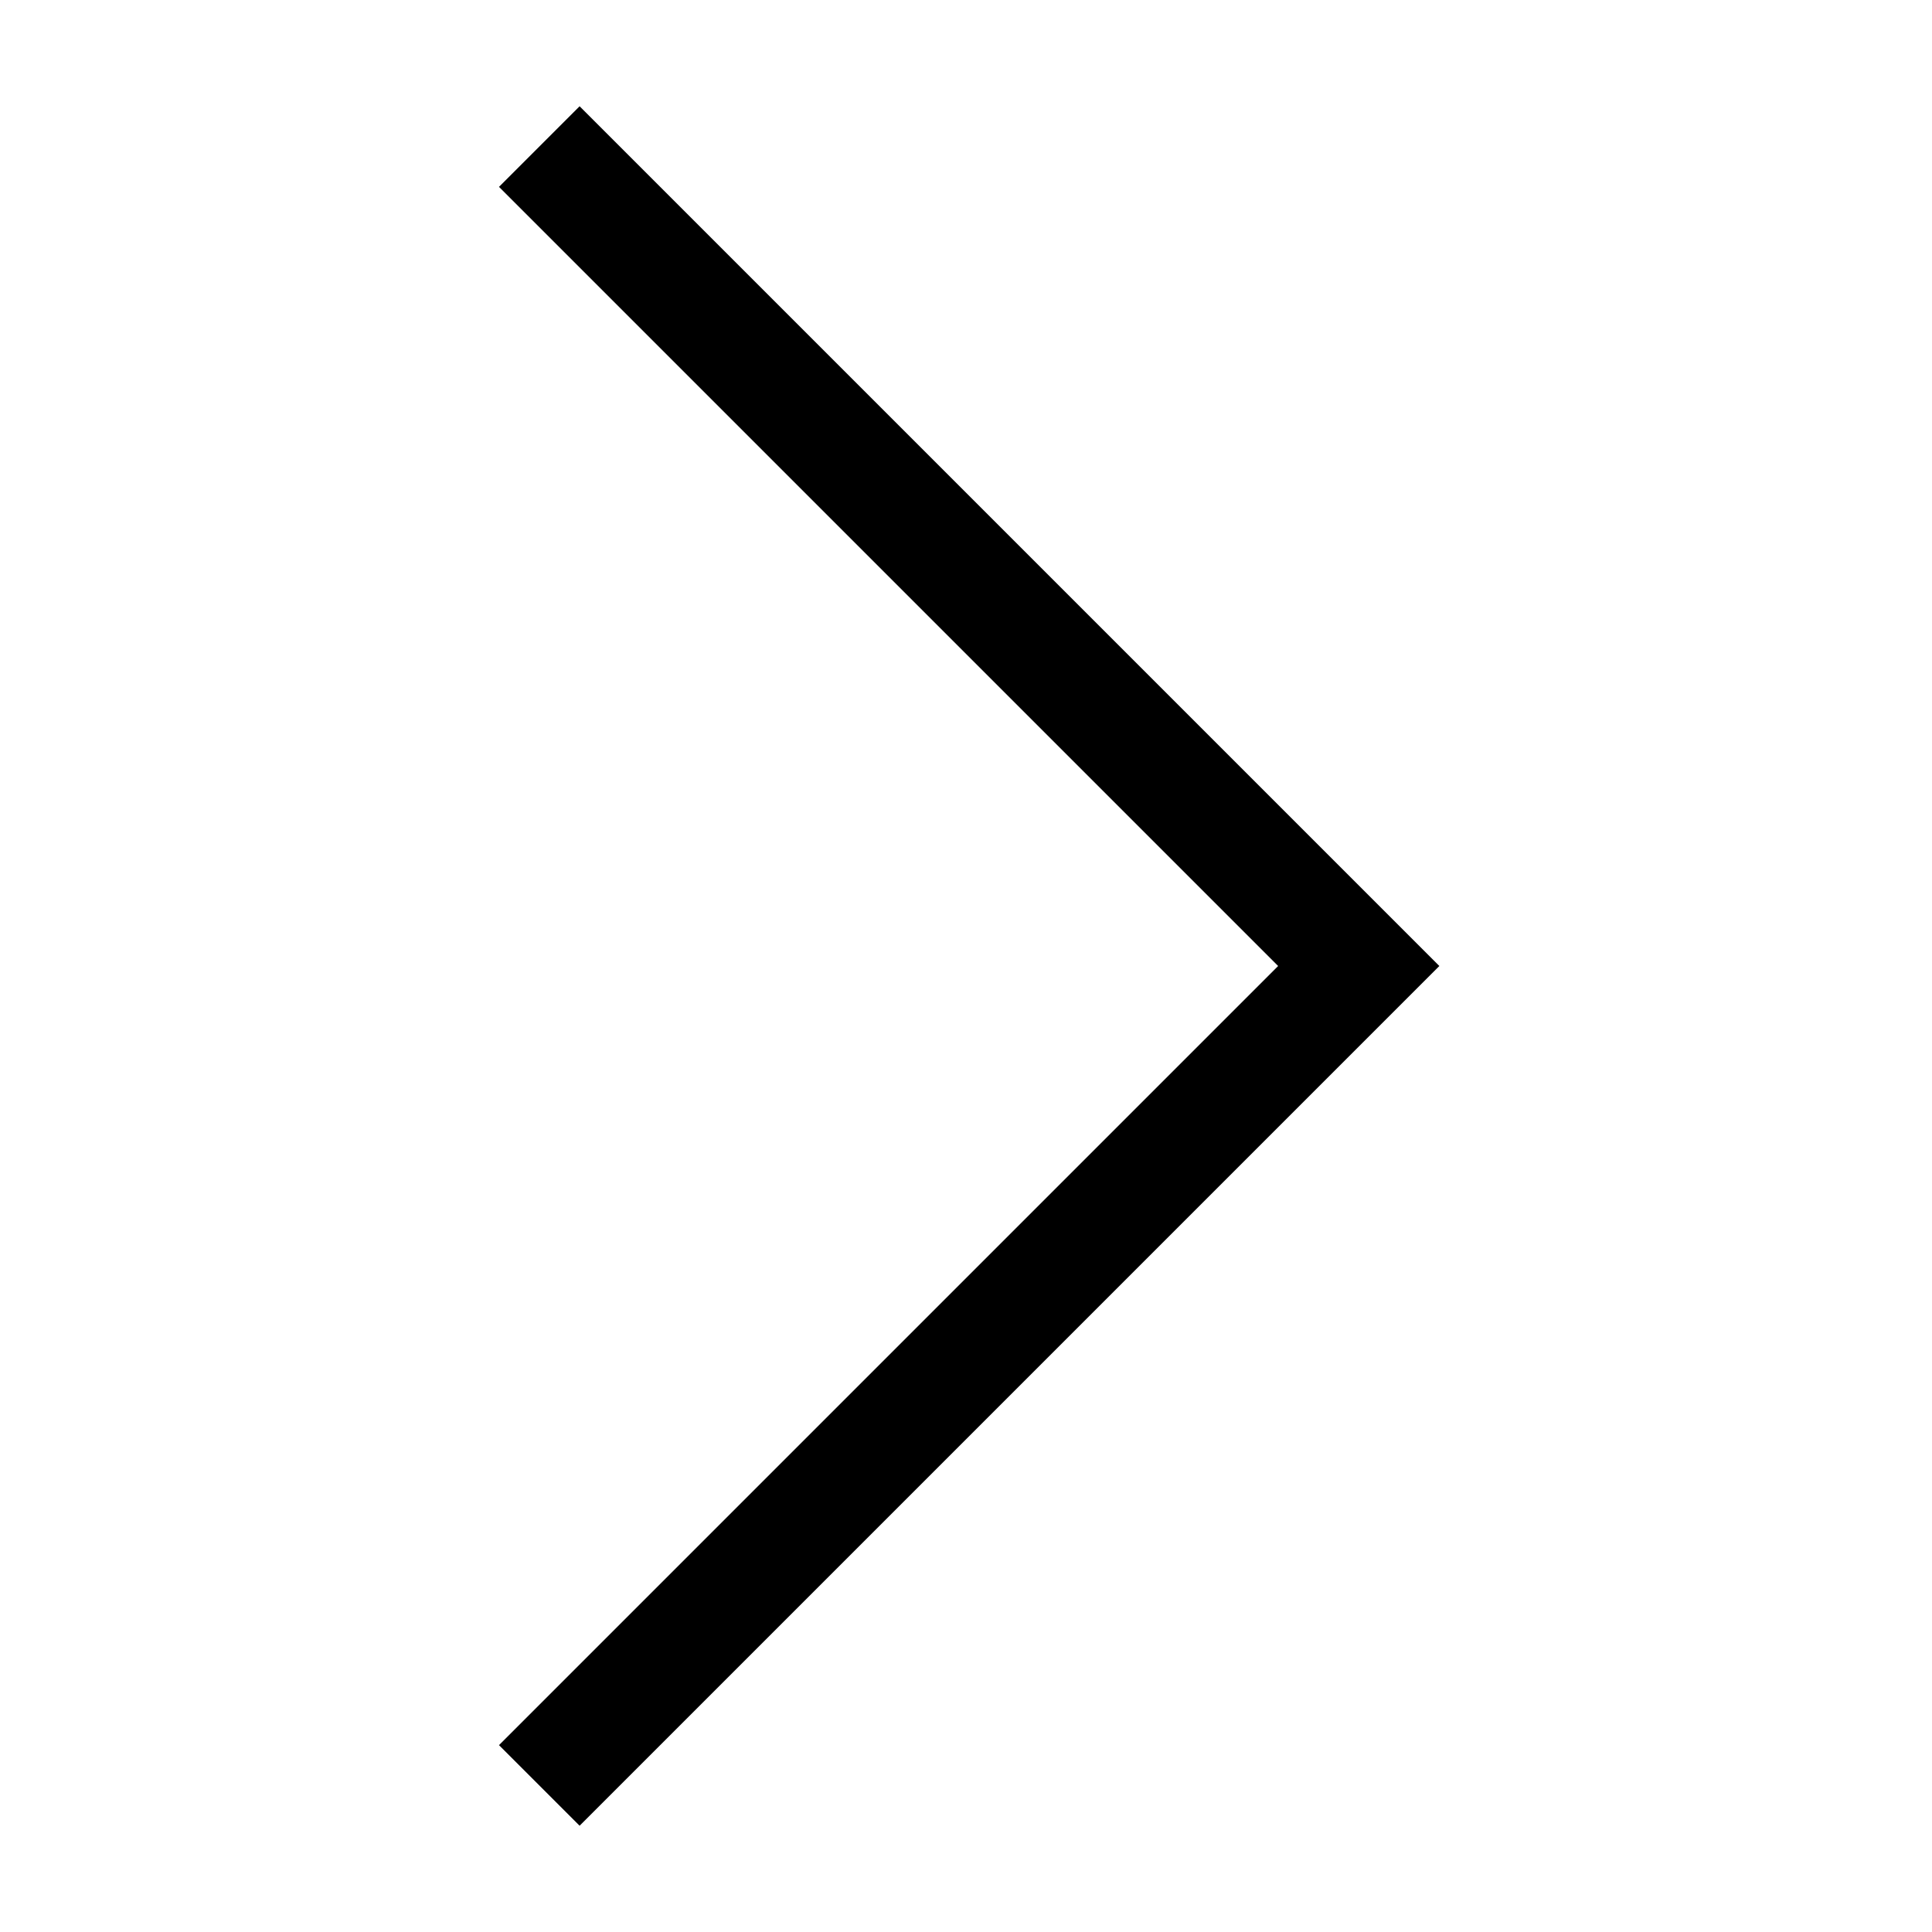
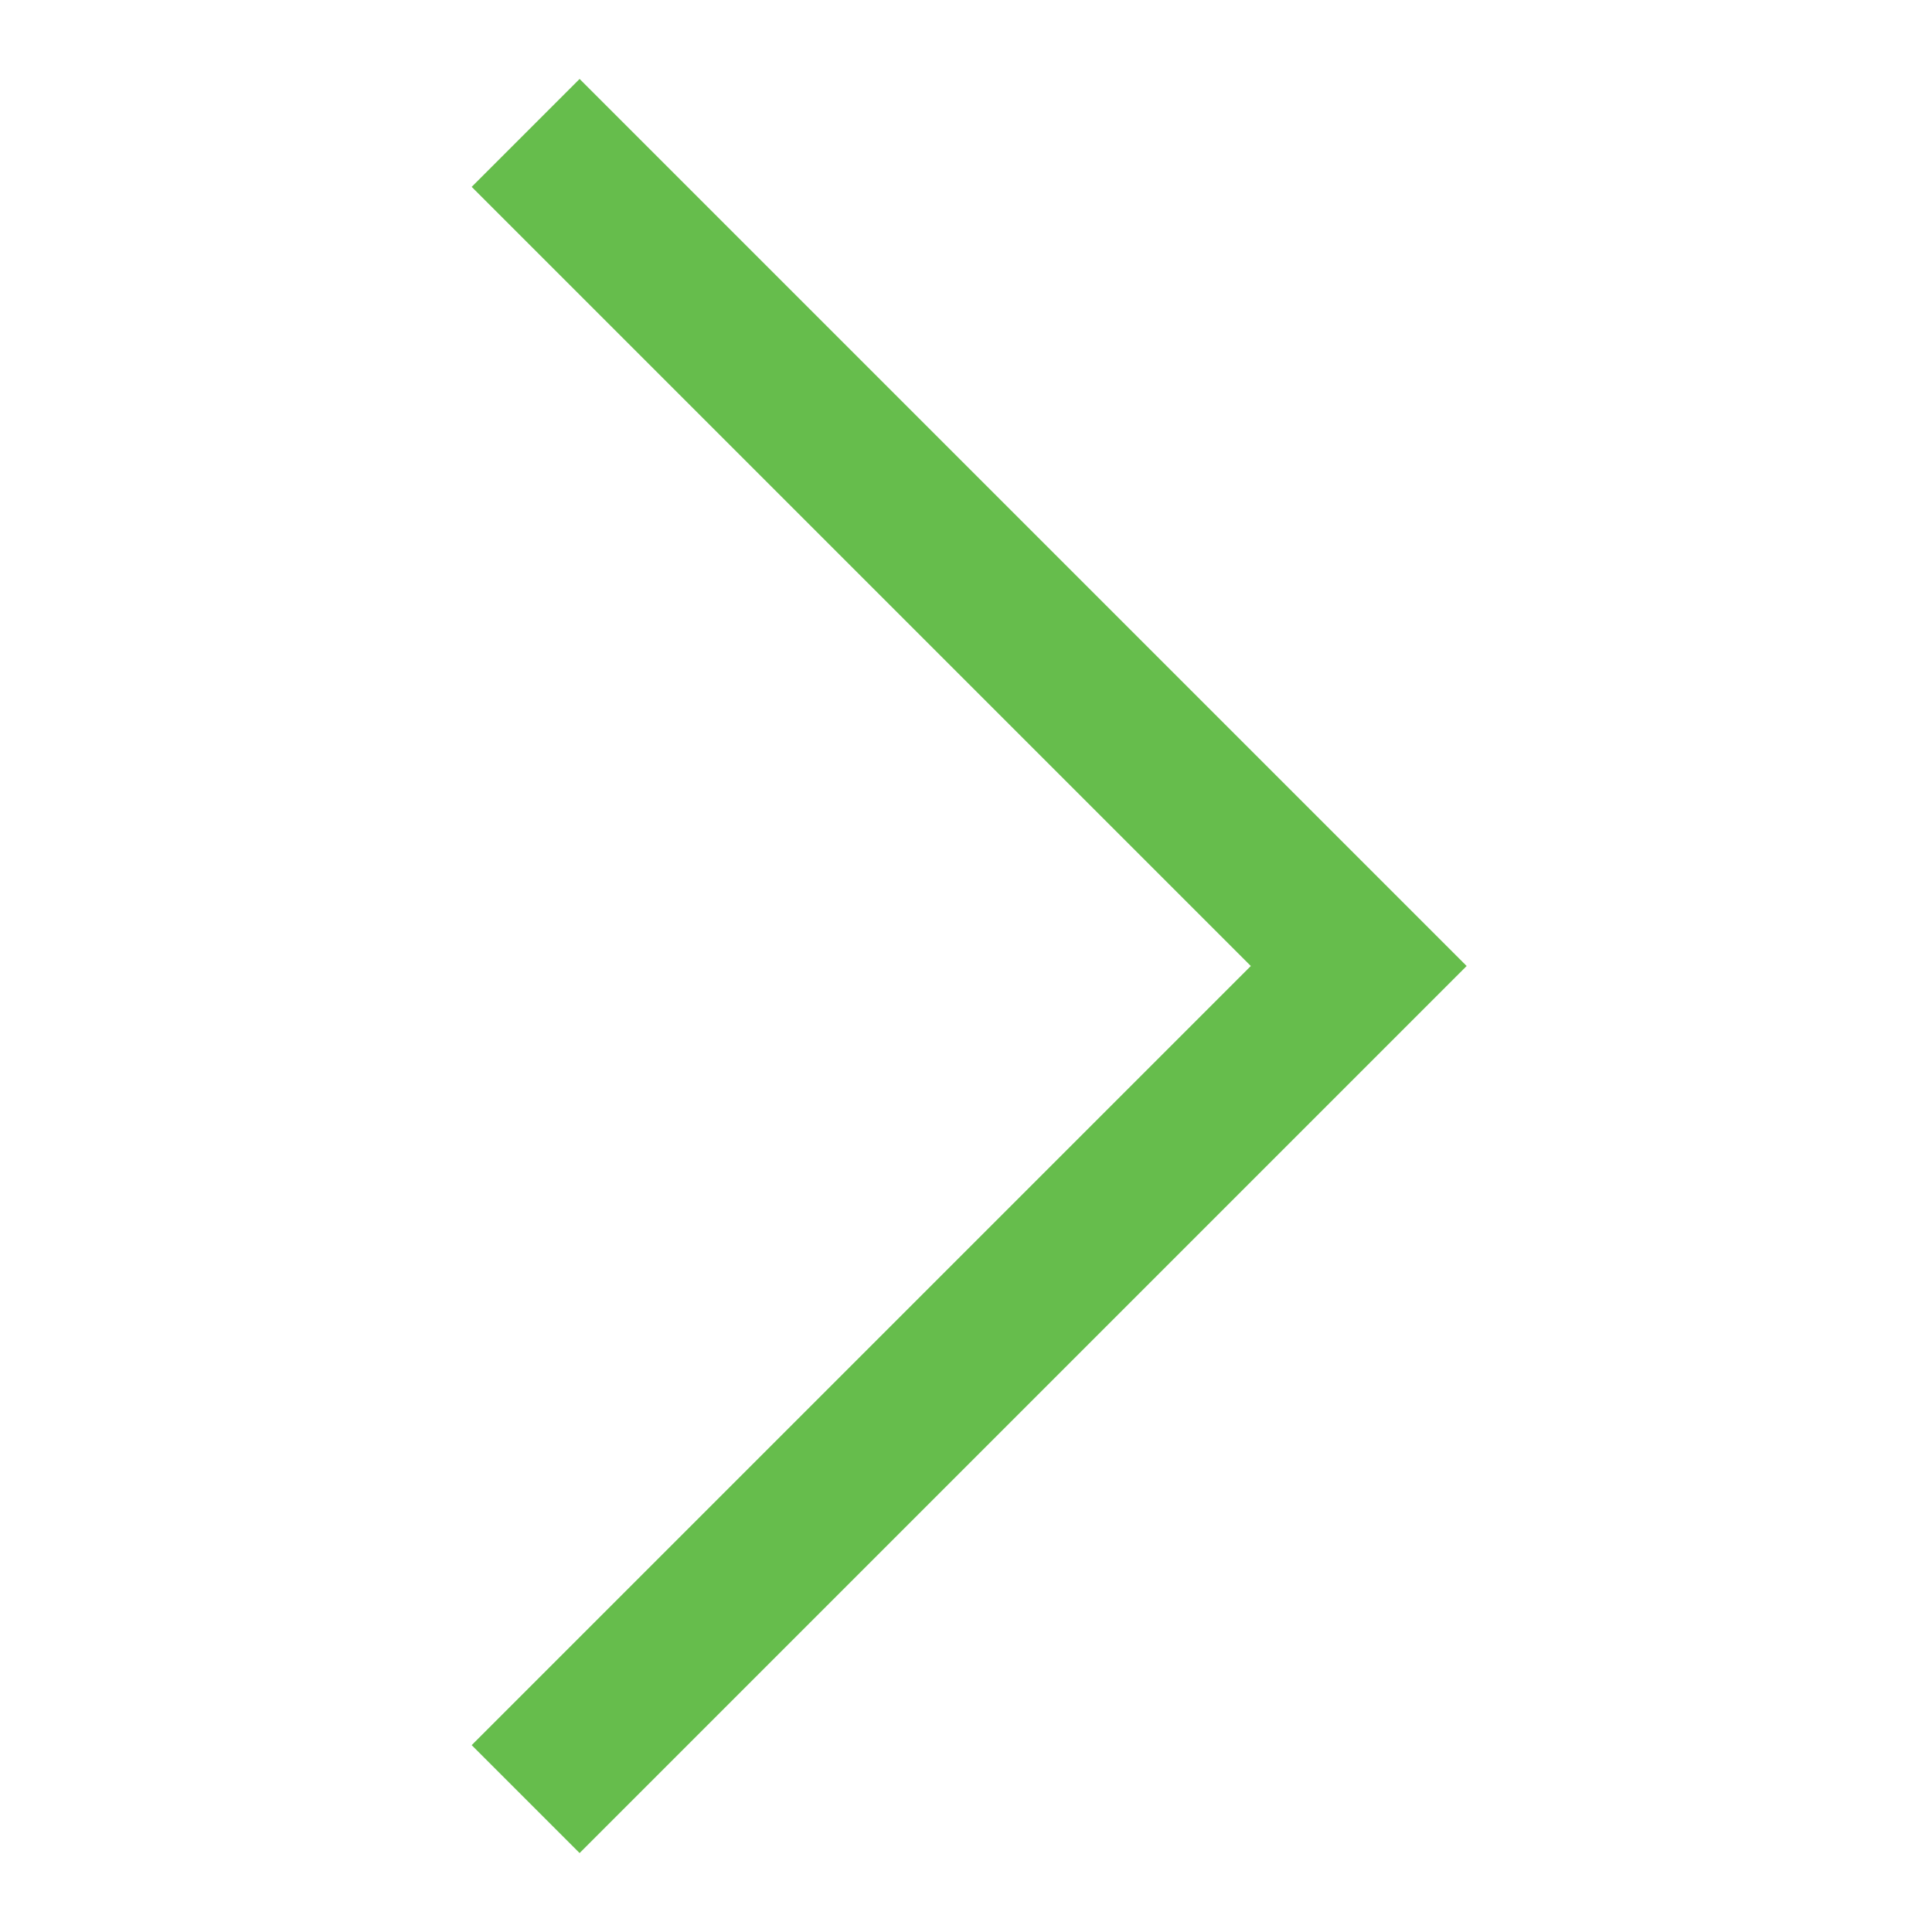
<svg xmlns="http://www.w3.org/2000/svg" enable-background="new 0 0 50 50" height="50px" id="Layer_1" version="1.1" viewBox="0 0 50 50" width="50px" xml:space="preserve">
  <rect fill="none" height="50" width="50" />
-   <polygon points="15,2.75 12.914,4.836 33.078,25 12.914,45.164 15,47.25 37.25,25 " />
+   <polygon style="stroke:#66BD4C;fill:#66BD4C;" points="15,2.75 12.914,4.836 33.078,25 12.914,45.164 15,47.25 37.25,25 " />
</svg>
